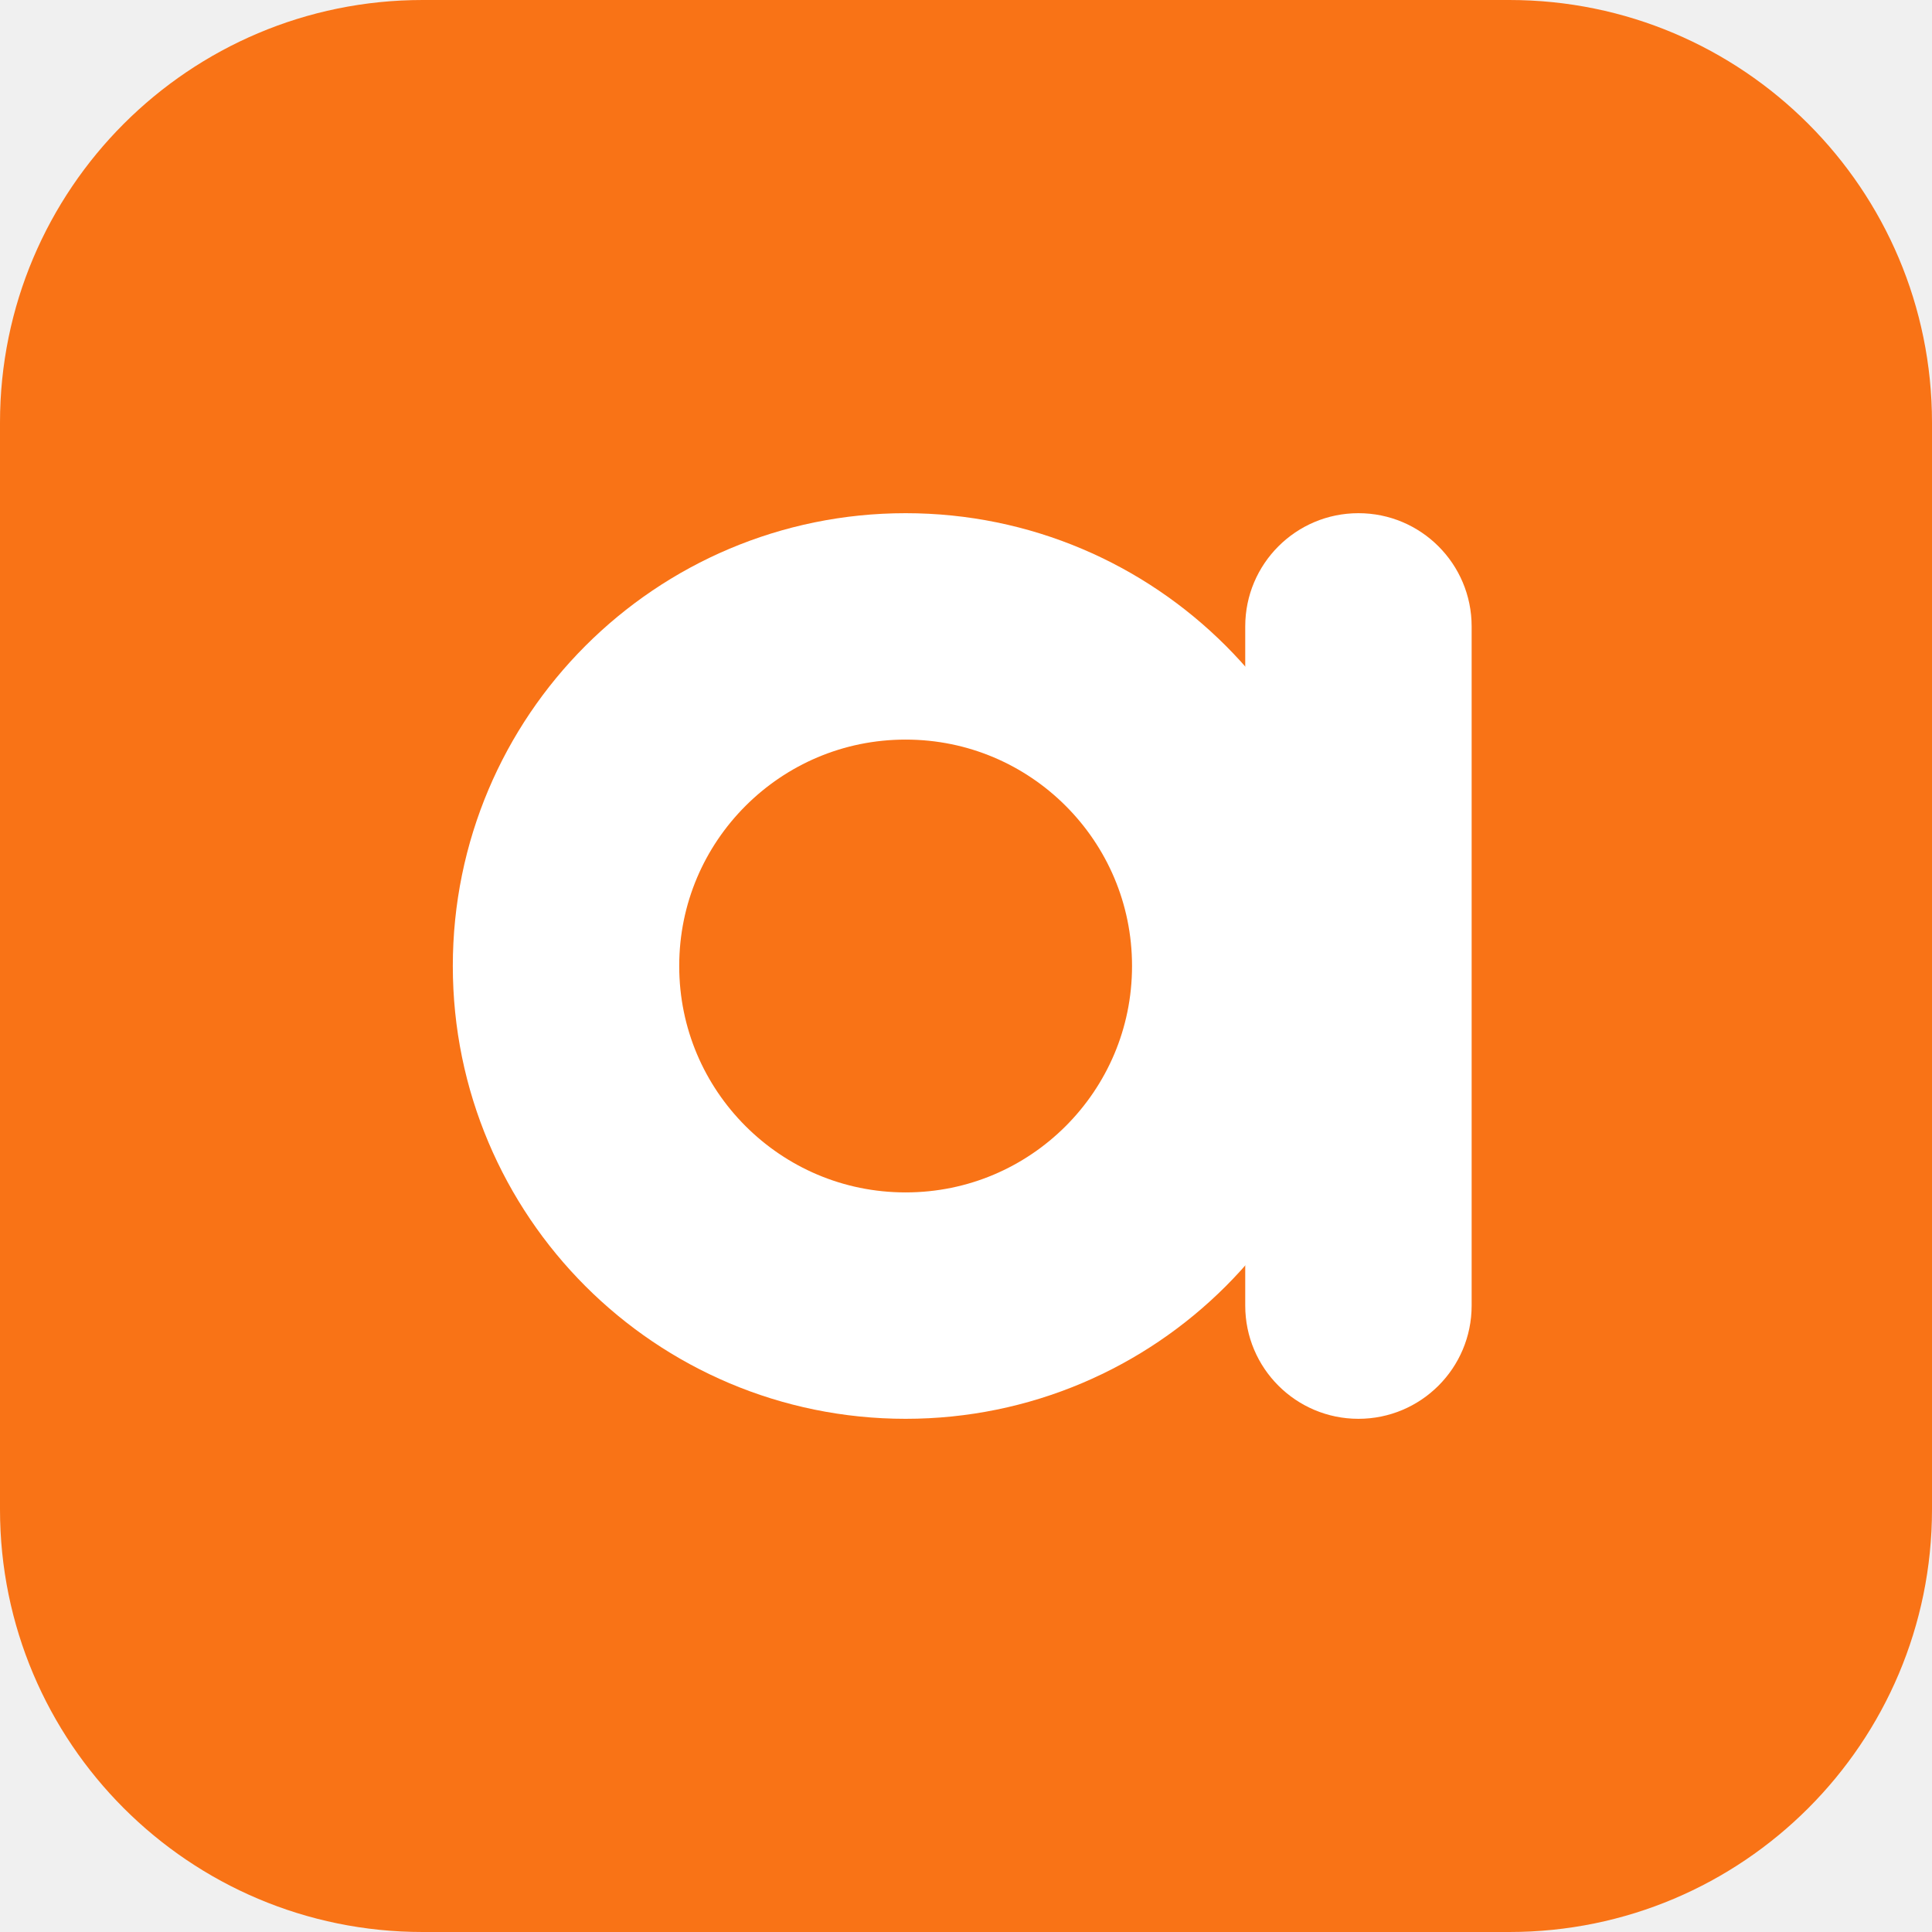
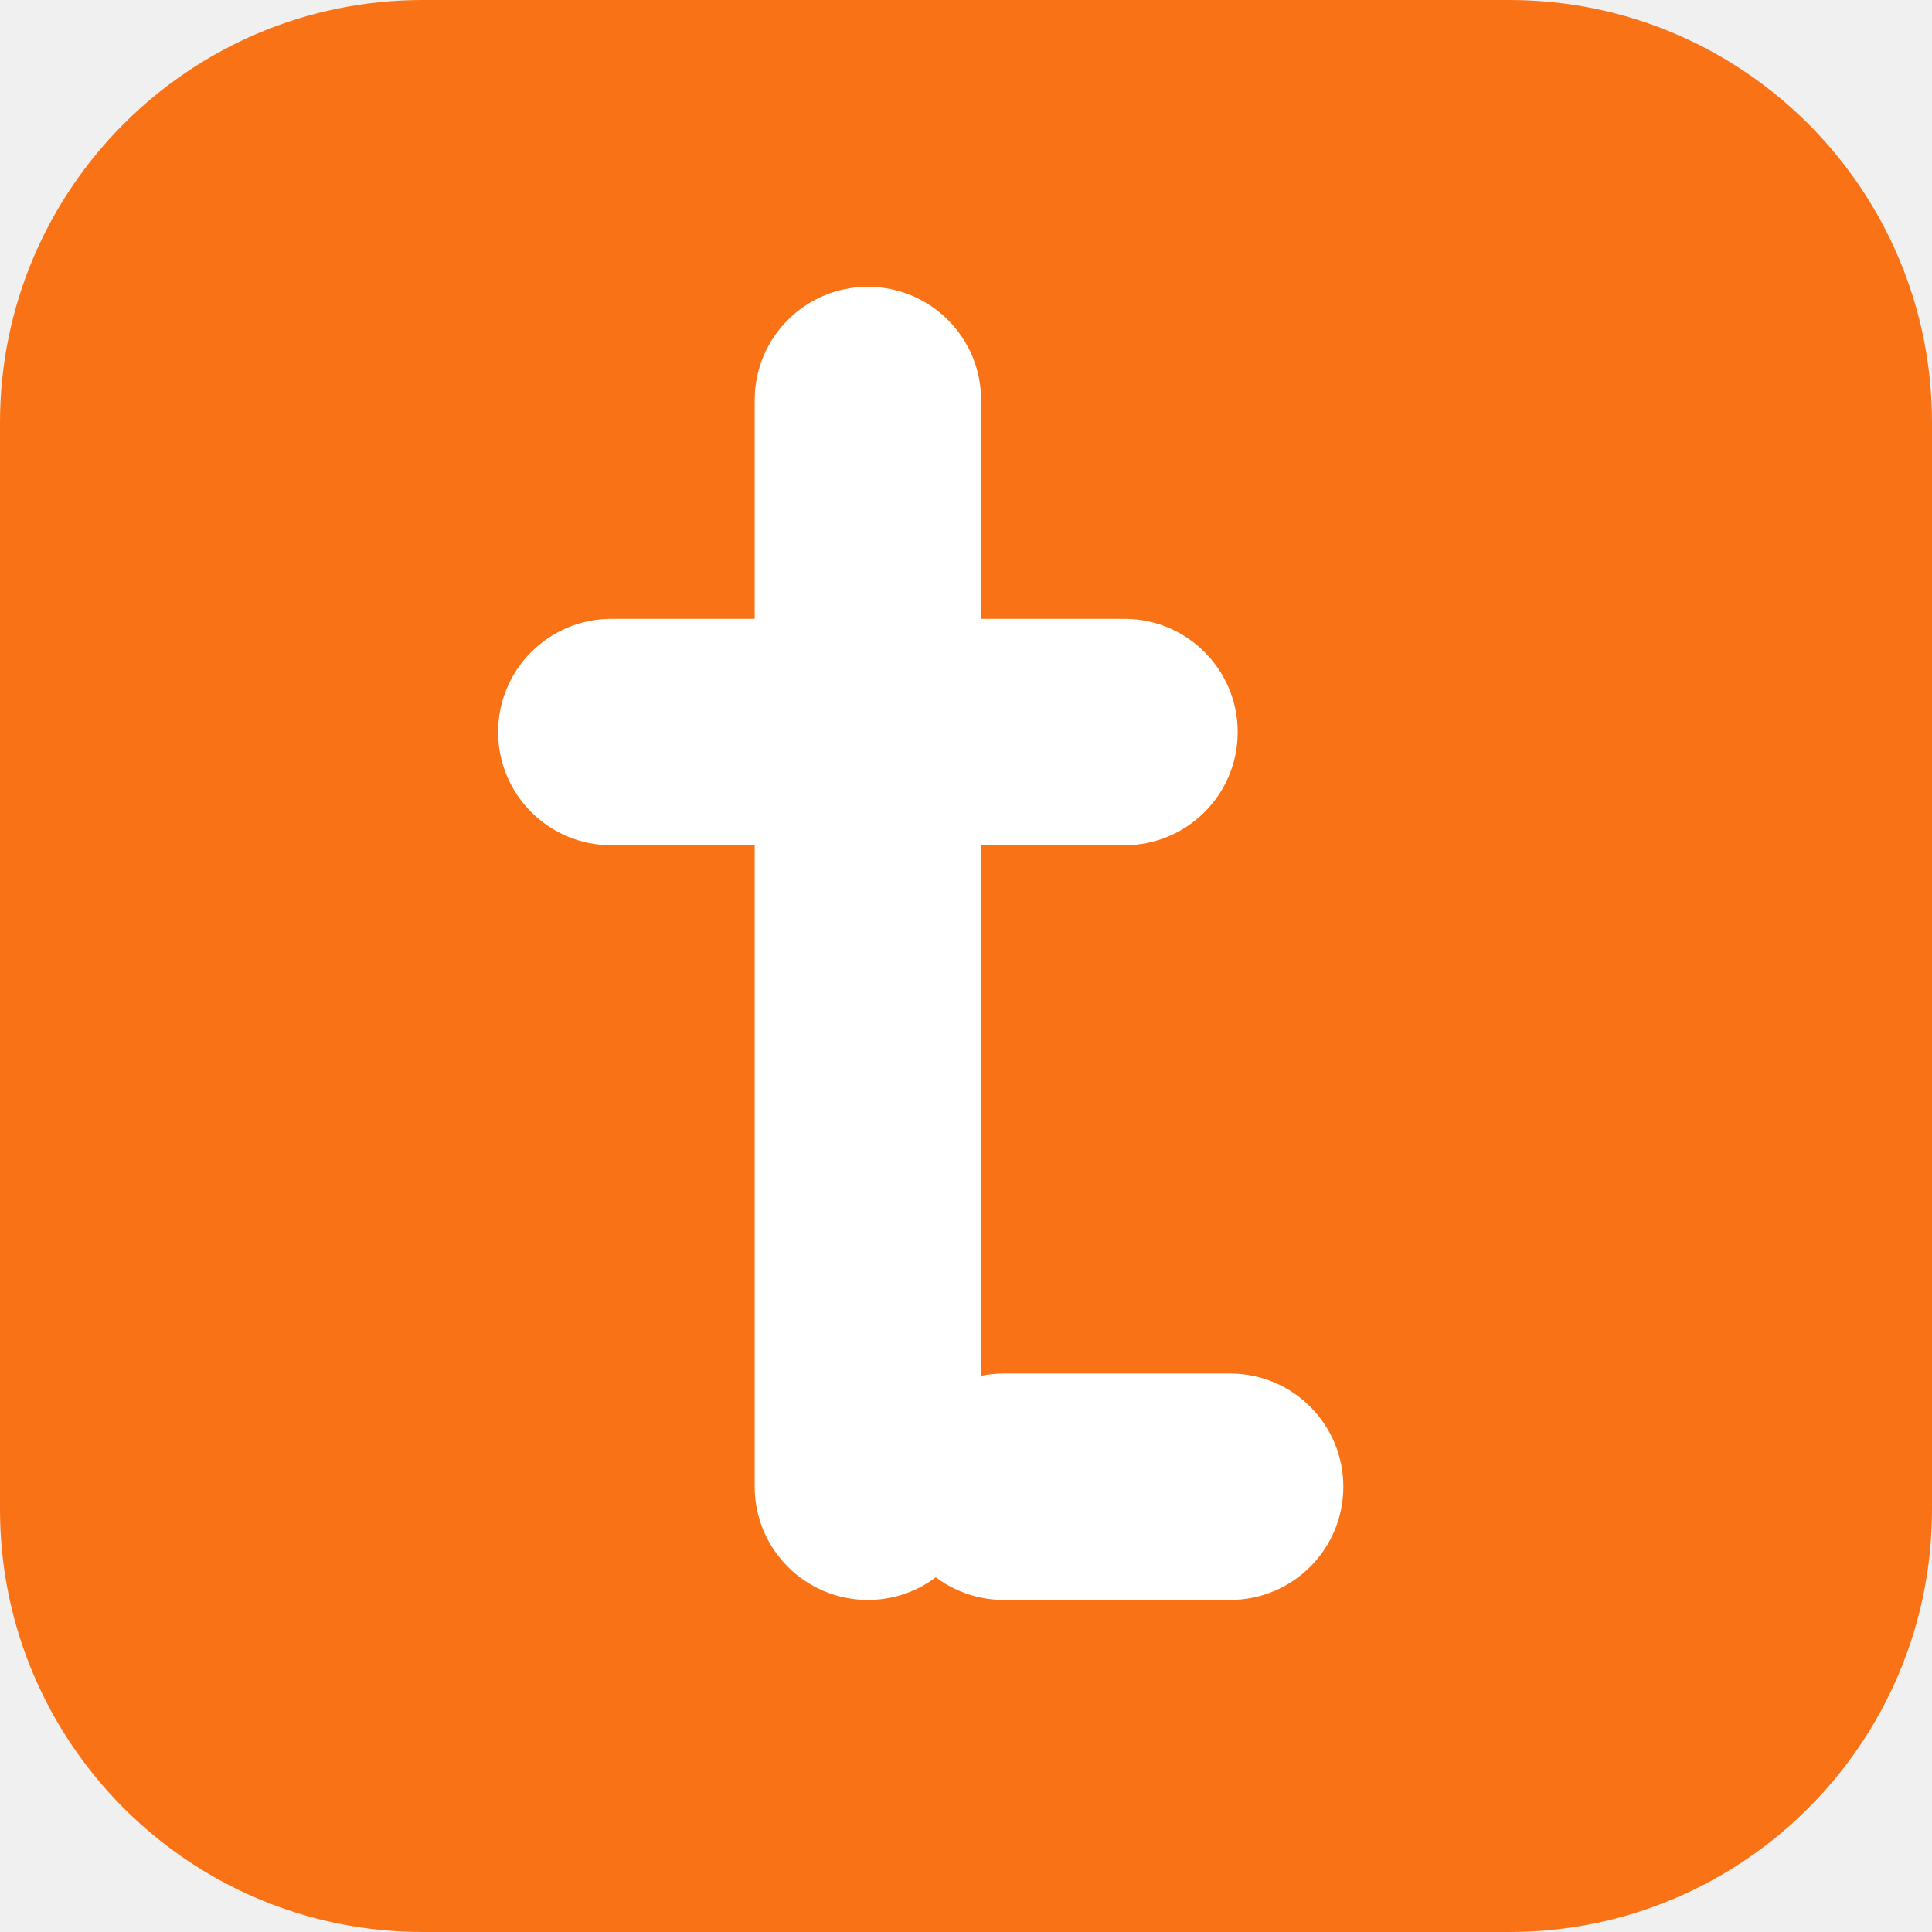
- <svg xmlns="http://www.w3.org/2000/svg" viewBox="0 0 256 256" width="256" height="256" role="img" aria-label="antenna">
+ <svg xmlns="http://www.w3.org/2000/svg" viewBox="0 0 256 256" width="256" height="256" role="img" aria-label="tazuna">
  <rect width="256" height="256" rx="56" fill="#f97316" />
-   <circle cx="120" cy="128" r="45" fill="none" stroke="#ffffff" stroke-width="30" />
-   <rect x="165" y="68" width="30" height="120" rx="15" fill="#ffffff" />
+   <rect x="66" y="82" width="98" height="30" rx="15" fill="#ffffff" />
+   <rect x="100" y="38" width="30" height="174" rx="15" fill="#ffffff" />
+   <rect x="118" y="182" width="60" height="30" rx="15" fill="#ffffff" />
</svg>
